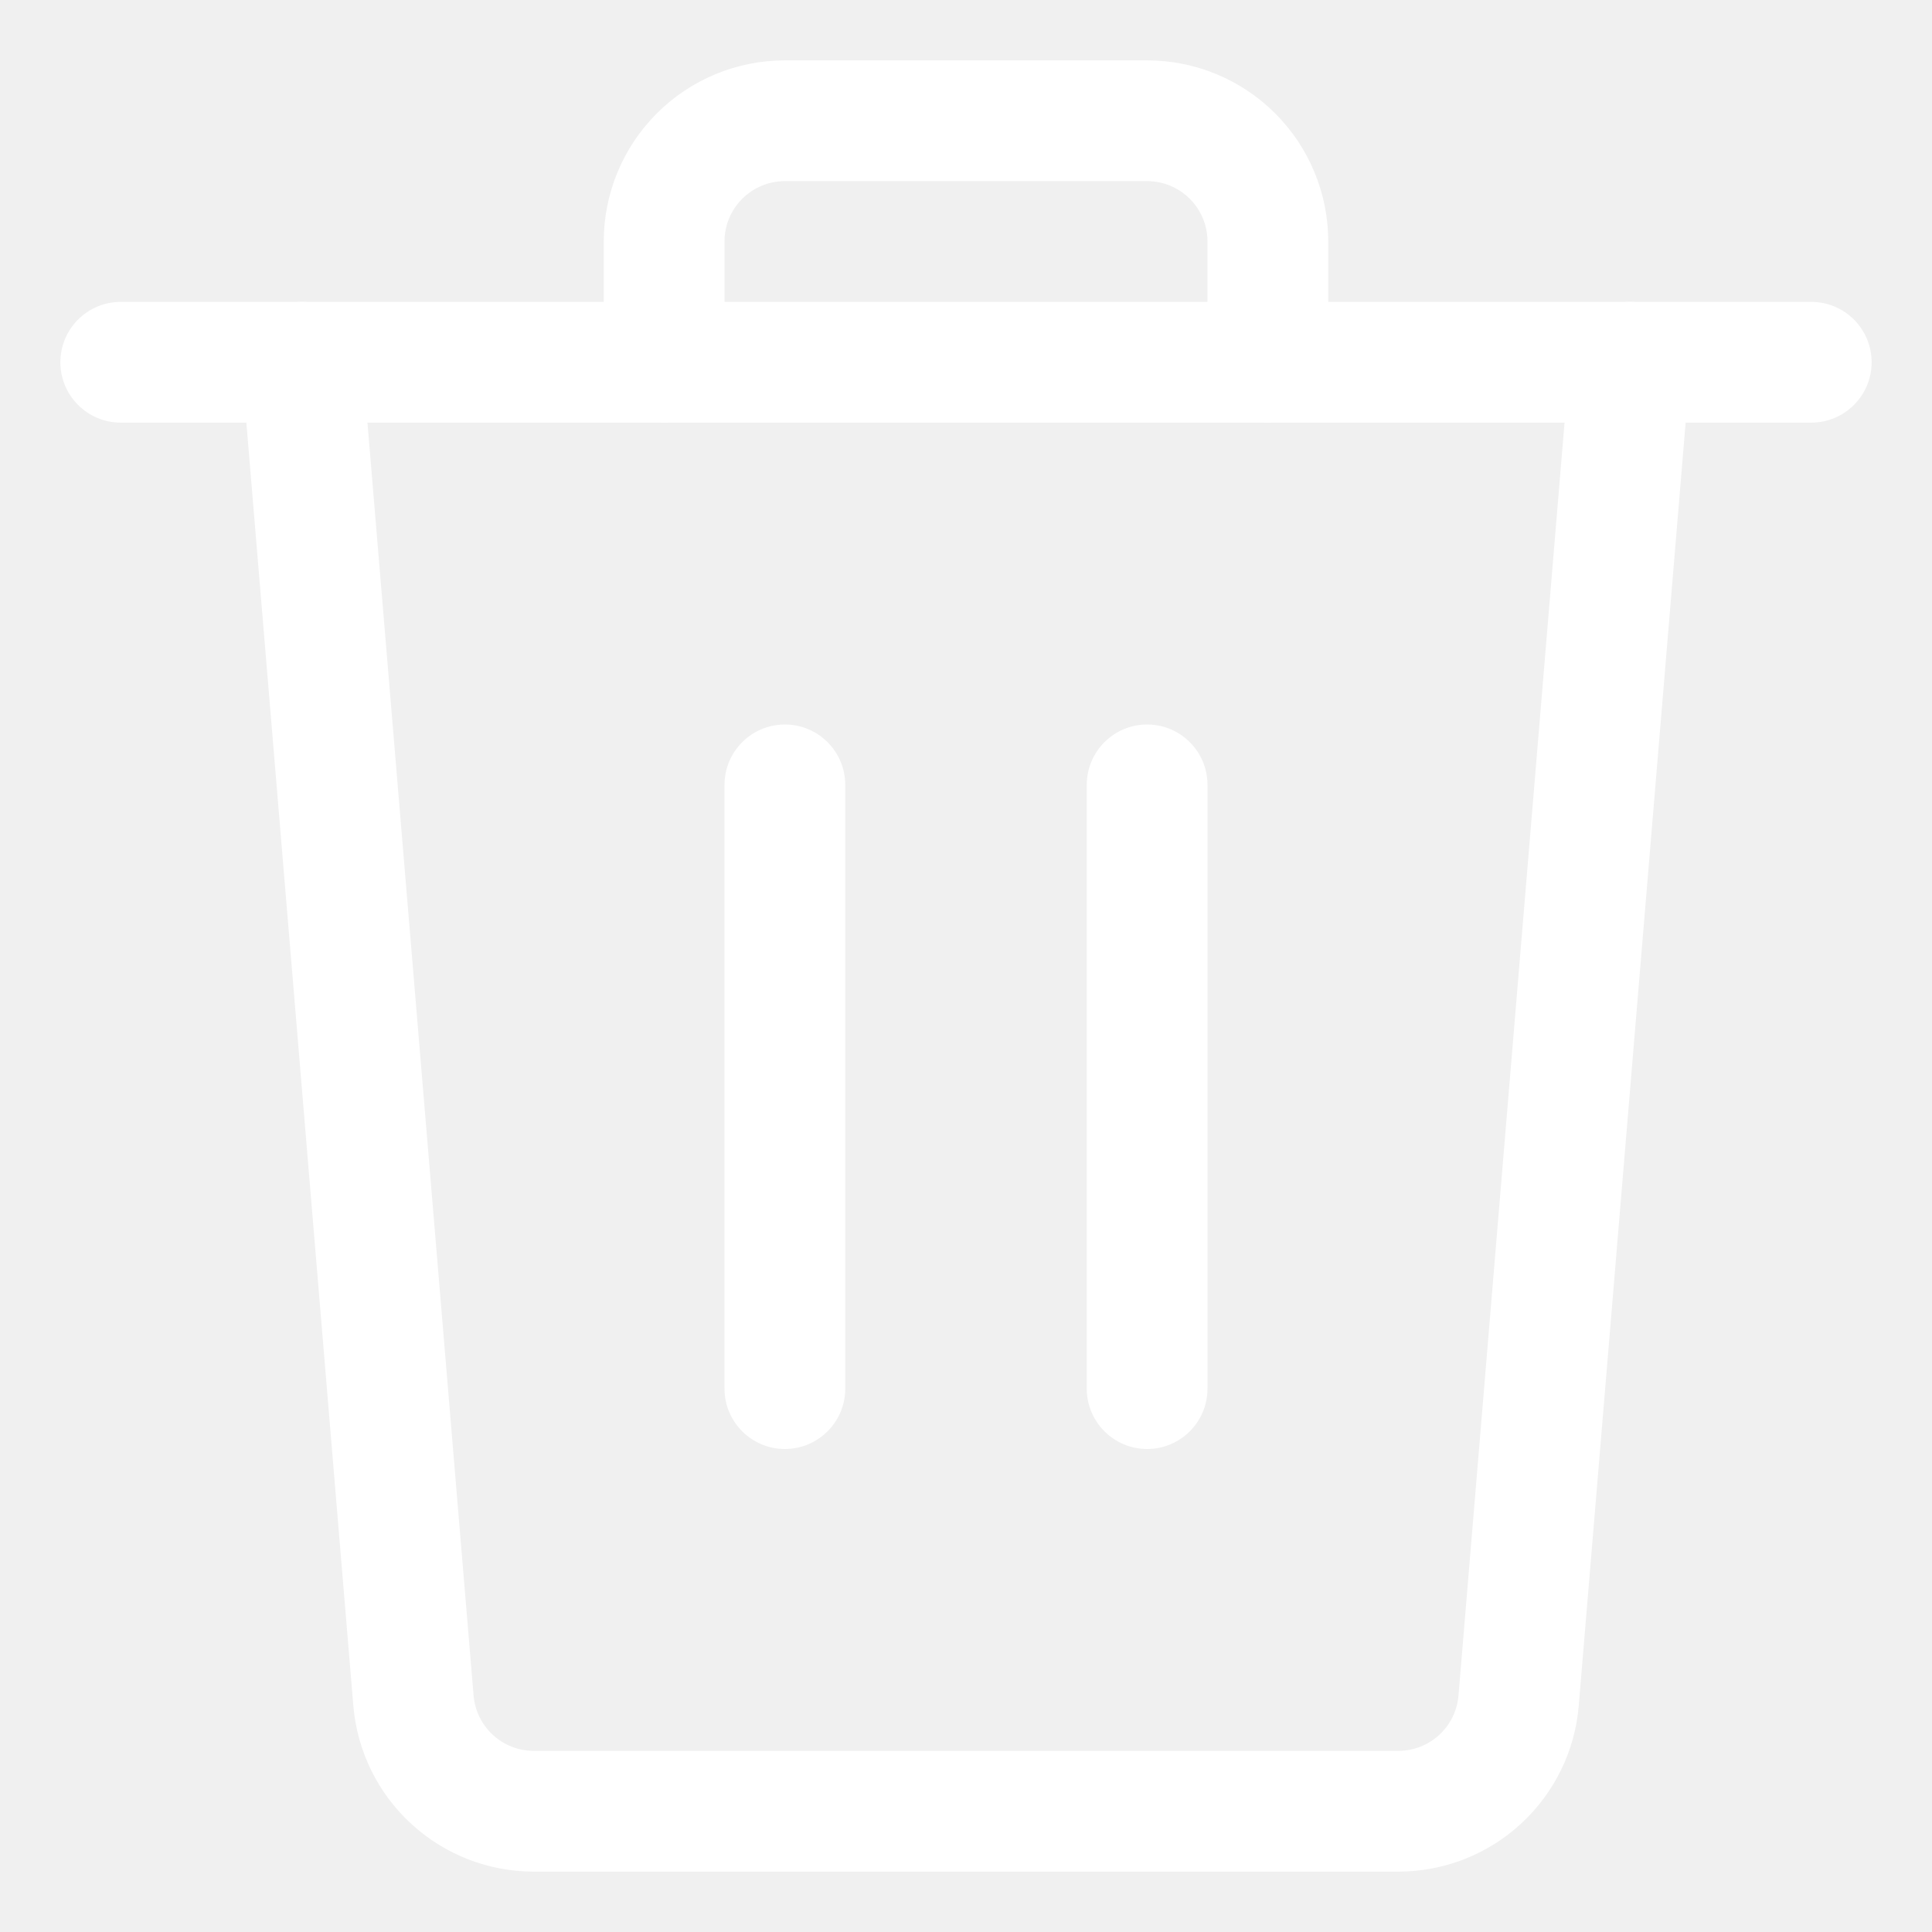
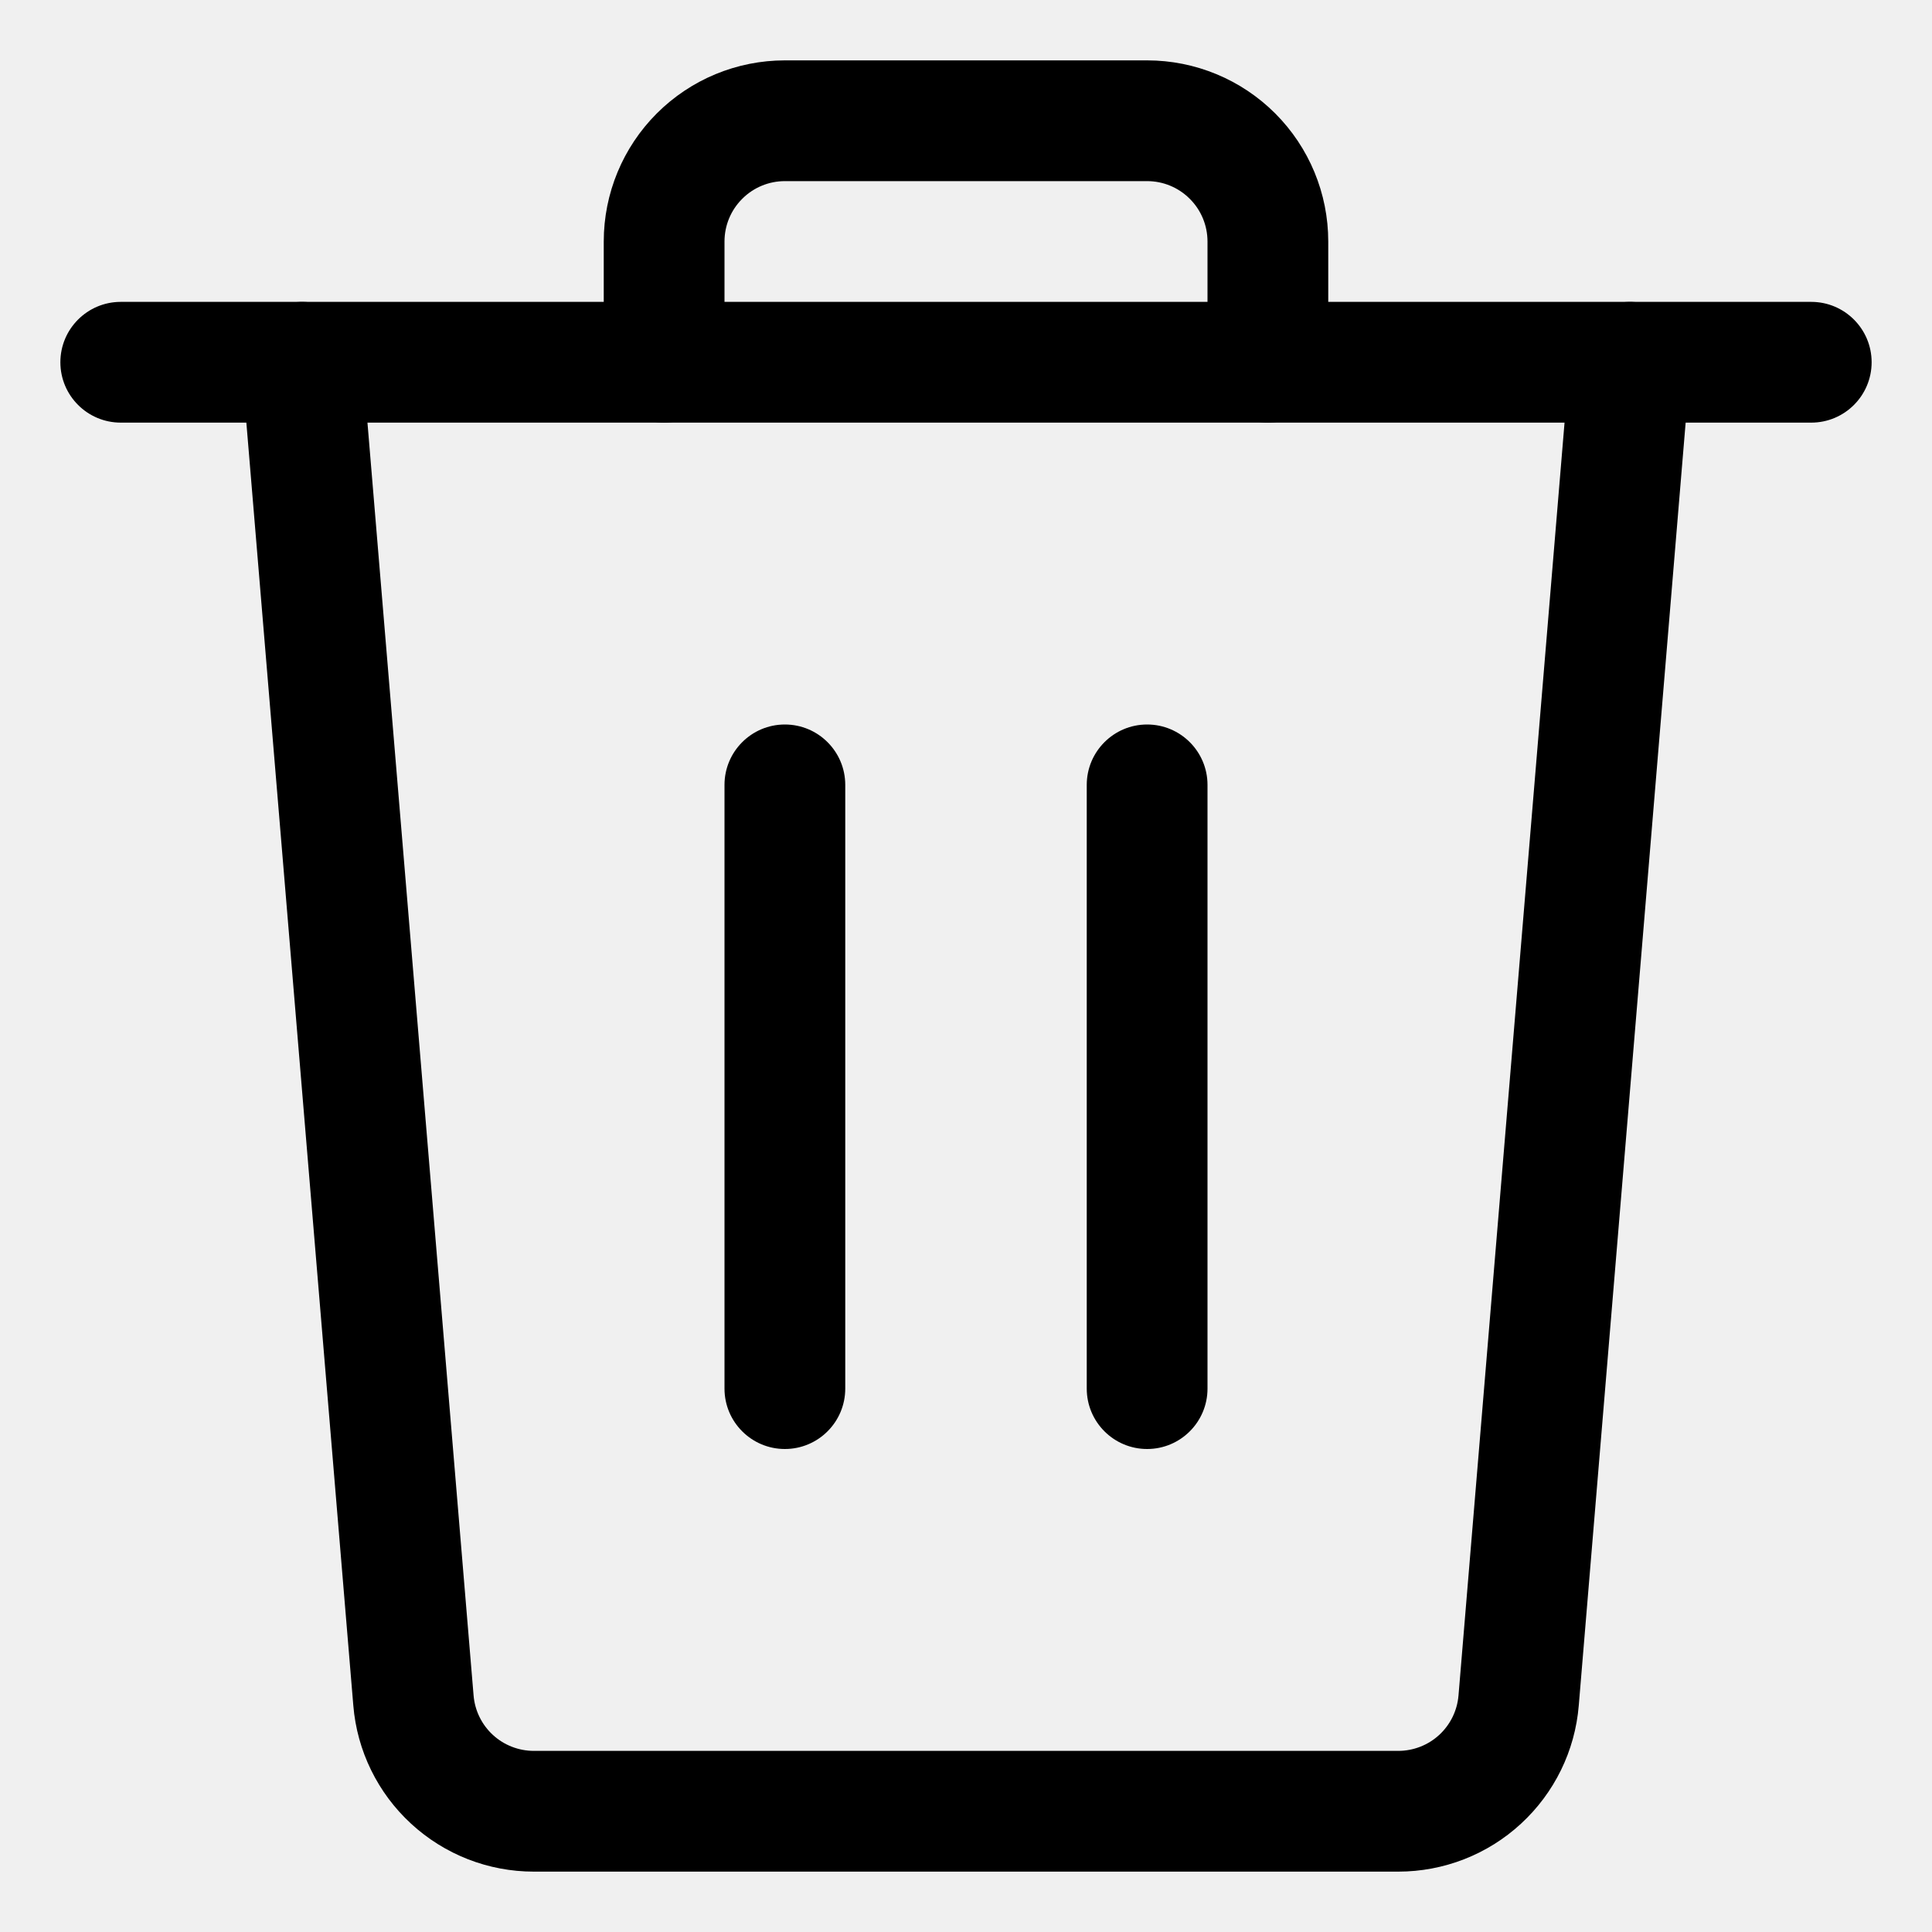
<svg xmlns="http://www.w3.org/2000/svg" viewBox="0 0 24 24" fill="none">
  <g id="SVGRepo_bgCarrier" stroke-width="0" />
  <g id="SVGRepo_tracerCarrier" stroke-linecap="round" stroke-linejoin="round" />
  <g id="SVGRepo_iconCarrier">
-     <path d="M1.5 3.75C1.086 3.75 0.75 4.086 0.75 4.5C0.75 4.914 1.086 5.25 1.5 5.25V3.75ZM22.5 5.25C22.914 5.25 23.25 4.914 23.25 4.5C23.25 4.086 22.914 3.75 22.5 3.75V5.25ZM1.5 5.25H22.5V3.75H1.5V5.25Z" fill="#ffffff" />
-     <path d="M9.75 1.5V0.75V1.5ZM8.25 3H7.5H8.25ZM7.5 4.5C7.5 4.914 7.836 5.25 8.25 5.25C8.664 5.25 9 4.914 9 4.5H7.5ZM15 4.5C15 4.914 15.336 5.25 15.75 5.25C16.164 5.25 16.5 4.914 16.5 4.5H15ZM15.75 3H16.5H15.75ZM14.25 0.75H9.75V2.25H14.25V0.75ZM9.75 0.75C9.153 0.75 8.581 0.987 8.159 1.409L9.22 2.47C9.36 2.329 9.551 2.25 9.75 2.25V0.75ZM8.159 1.409C7.737 1.831 7.5 2.403 7.5 3H9C9 2.801 9.079 2.61 9.22 2.47L8.159 1.409ZM7.5 3V4.5H9V3H7.5ZM16.5 4.5V3H15V4.5H16.5ZM16.5 3C16.5 2.403 16.263 1.831 15.841 1.409L14.78 2.47C14.921 2.61 15 2.801 15 3H16.5ZM15.841 1.409C15.419 0.987 14.847 0.75 14.25 0.75V2.25C14.449 2.25 14.64 2.329 14.78 2.47L15.841 1.409Z" fill="#ffffff" />
-     <path d="M9 17.25C9 17.664 9.336 18 9.75 18C10.164 18 10.5 17.664 10.5 17.25H9ZM10.5 9.75C10.5 9.336 10.164 9 9.75 9C9.336 9 9 9.336 9 9.75H10.5ZM10.5 17.25V9.75H9V17.25H10.5Z" fill="#ffffff" />
-     <path d="M13.5 17.25C13.5 17.664 13.836 18 14.25 18C14.664 18 15 17.664 15 17.25H13.5ZM15 9.75C15 9.336 14.664 9 14.25 9C13.836 9 13.5 9.336 13.5 9.75H15ZM15 17.25V9.75H13.5V17.25H15Z" fill="#ffffff" />
-     <path d="M18.865 21.124L18.118 21.062L18.118 21.062L18.865 21.124ZM17.37 22.5L17.37 21.75H17.37V22.5ZM6.631 22.5V21.75H6.631L6.631 22.5ZM5.136 21.124L5.883 21.062L5.883 21.062L5.136 21.124ZM4.497 4.438C4.463 4.025 4.1 3.718 3.688 3.753C3.275 3.787 2.968 4.15 3.003 4.562L4.497 4.438ZM20.997 4.562C21.032 4.149 20.725 3.787 20.312 3.753C19.899 3.718 19.537 4.025 19.503 4.438L20.997 4.562ZM18.118 21.062C18.102 21.25 18.017 21.424 17.878 21.552L18.894 22.655C19.309 22.273 19.566 21.749 19.612 21.186L18.118 21.062ZM17.878 21.552C17.74 21.679 17.558 21.75 17.37 21.75L17.37 23.25C17.934 23.25 18.479 23.038 18.894 22.655L17.878 21.552ZM17.37 21.75H6.631V23.25H17.37V21.75ZM6.631 21.75C6.443 21.75 6.261 21.679 6.123 21.552L5.107 22.655C5.523 23.038 6.066 23.25 6.631 23.25L6.631 21.75ZM6.123 21.552C5.984 21.424 5.899 21.25 5.883 21.062L4.389 21.186C4.435 21.749 4.692 22.273 5.107 22.655L6.123 21.552ZM5.883 21.062L4.497 4.438L3.003 4.562L4.389 21.186L5.883 21.062ZM19.503 4.438L18.118 21.062L19.612 21.186L20.997 4.562L19.503 4.438Z" fill="#ffffff" />
+     <path d="M1.5 3.75C1.086 3.75 0.75 4.086 0.75 4.5C0.75 4.914 1.086 5.25 1.5 5.25V3.75ZM22.5 5.25C22.914 5.25 23.25 4.914 23.25 4.5C23.25 4.086 22.914 3.75 22.5 3.75V5.25ZM1.5 5.25H22.5V3.75H1.5V5.25Z" fill="currentColor" />
+     <path d="M9.75 1.5V0.75V1.5ZM8.25 3H7.5H8.25ZM7.5 4.5C7.5 4.914 7.836 5.25 8.25 5.25C8.664 5.25 9 4.914 9 4.5H7.5ZM15 4.5C15 4.914 15.336 5.25 15.75 5.25C16.164 5.25 16.5 4.914 16.5 4.5H15ZM15.75 3H16.5H15.75ZM14.25 0.75H9.75V2.25H14.25V0.75ZM9.75 0.75C9.153 0.75 8.581 0.987 8.159 1.409L9.22 2.47C9.36 2.329 9.551 2.25 9.75 2.25V0.75ZM8.159 1.409C7.737 1.831 7.5 2.403 7.5 3H9C9 2.801 9.079 2.61 9.22 2.47L8.159 1.409ZM7.5 3V4.5H9V3H7.5ZM16.5 4.5V3H15V4.5H16.5ZM16.5 3C16.5 2.403 16.263 1.831 15.841 1.409L14.78 2.47C14.921 2.61 15 2.801 15 3H16.5ZM15.841 1.409C15.419 0.987 14.847 0.75 14.25 0.75V2.25C14.449 2.25 14.64 2.329 14.78 2.47L15.841 1.409Z" fill="currentColor" />
+     <path d="M9 17.25C9 17.664 9.336 18 9.75 18C10.164 18 10.5 17.664 10.5 17.25H9ZM10.5 9.75C10.5 9.336 10.164 9 9.75 9C9.336 9 9 9.336 9 9.75H10.5ZM10.5 17.25V9.75H9V17.25H10.5Z" fill="currentColor" />
+     <path d="M13.5 17.25C13.5 17.664 13.836 18 14.25 18C14.664 18 15 17.664 15 17.25H13.5ZM15 9.75C15 9.336 14.664 9 14.25 9C13.836 9 13.5 9.336 13.5 9.75H15ZM15 17.25V9.75H13.5V17.25H15Z" fill="currentColor" />
+     <path d="M18.865 21.124L18.118 21.062L18.118 21.062L18.865 21.124ZM17.37 22.5L17.37 21.75H17.37V22.5ZM6.631 22.5V21.75H6.631L6.631 22.5ZM5.136 21.124L5.883 21.062L5.883 21.062L5.136 21.124ZM4.497 4.438C4.463 4.025 4.1 3.718 3.688 3.753C3.275 3.787 2.968 4.15 3.003 4.562L4.497 4.438ZM20.997 4.562C21.032 4.149 20.725 3.787 20.312 3.753C19.899 3.718 19.537 4.025 19.503 4.438L20.997 4.562ZM18.118 21.062C18.102 21.25 18.017 21.424 17.878 21.552L18.894 22.655C19.309 22.273 19.566 21.749 19.612 21.186L18.118 21.062ZM17.878 21.552C17.74 21.679 17.558 21.75 17.37 21.75L17.37 23.25C17.934 23.25 18.479 23.038 18.894 22.655L17.878 21.552ZM17.37 21.75H6.631V23.25H17.37V21.75ZM6.631 21.75C6.443 21.75 6.261 21.679 6.123 21.552L5.107 22.655C5.523 23.038 6.066 23.25 6.631 23.25L6.631 21.75ZM6.123 21.552C5.984 21.424 5.899 21.25 5.883 21.062L4.389 21.186C4.435 21.749 4.692 22.273 5.107 22.655L6.123 21.552ZM5.883 21.062L4.497 4.438L3.003 4.562L4.389 21.186L5.883 21.062ZM19.503 4.438L18.118 21.062L19.612 21.186L20.997 4.562L19.503 4.438Z" fill="currentColor" />
  </g>
</svg>
